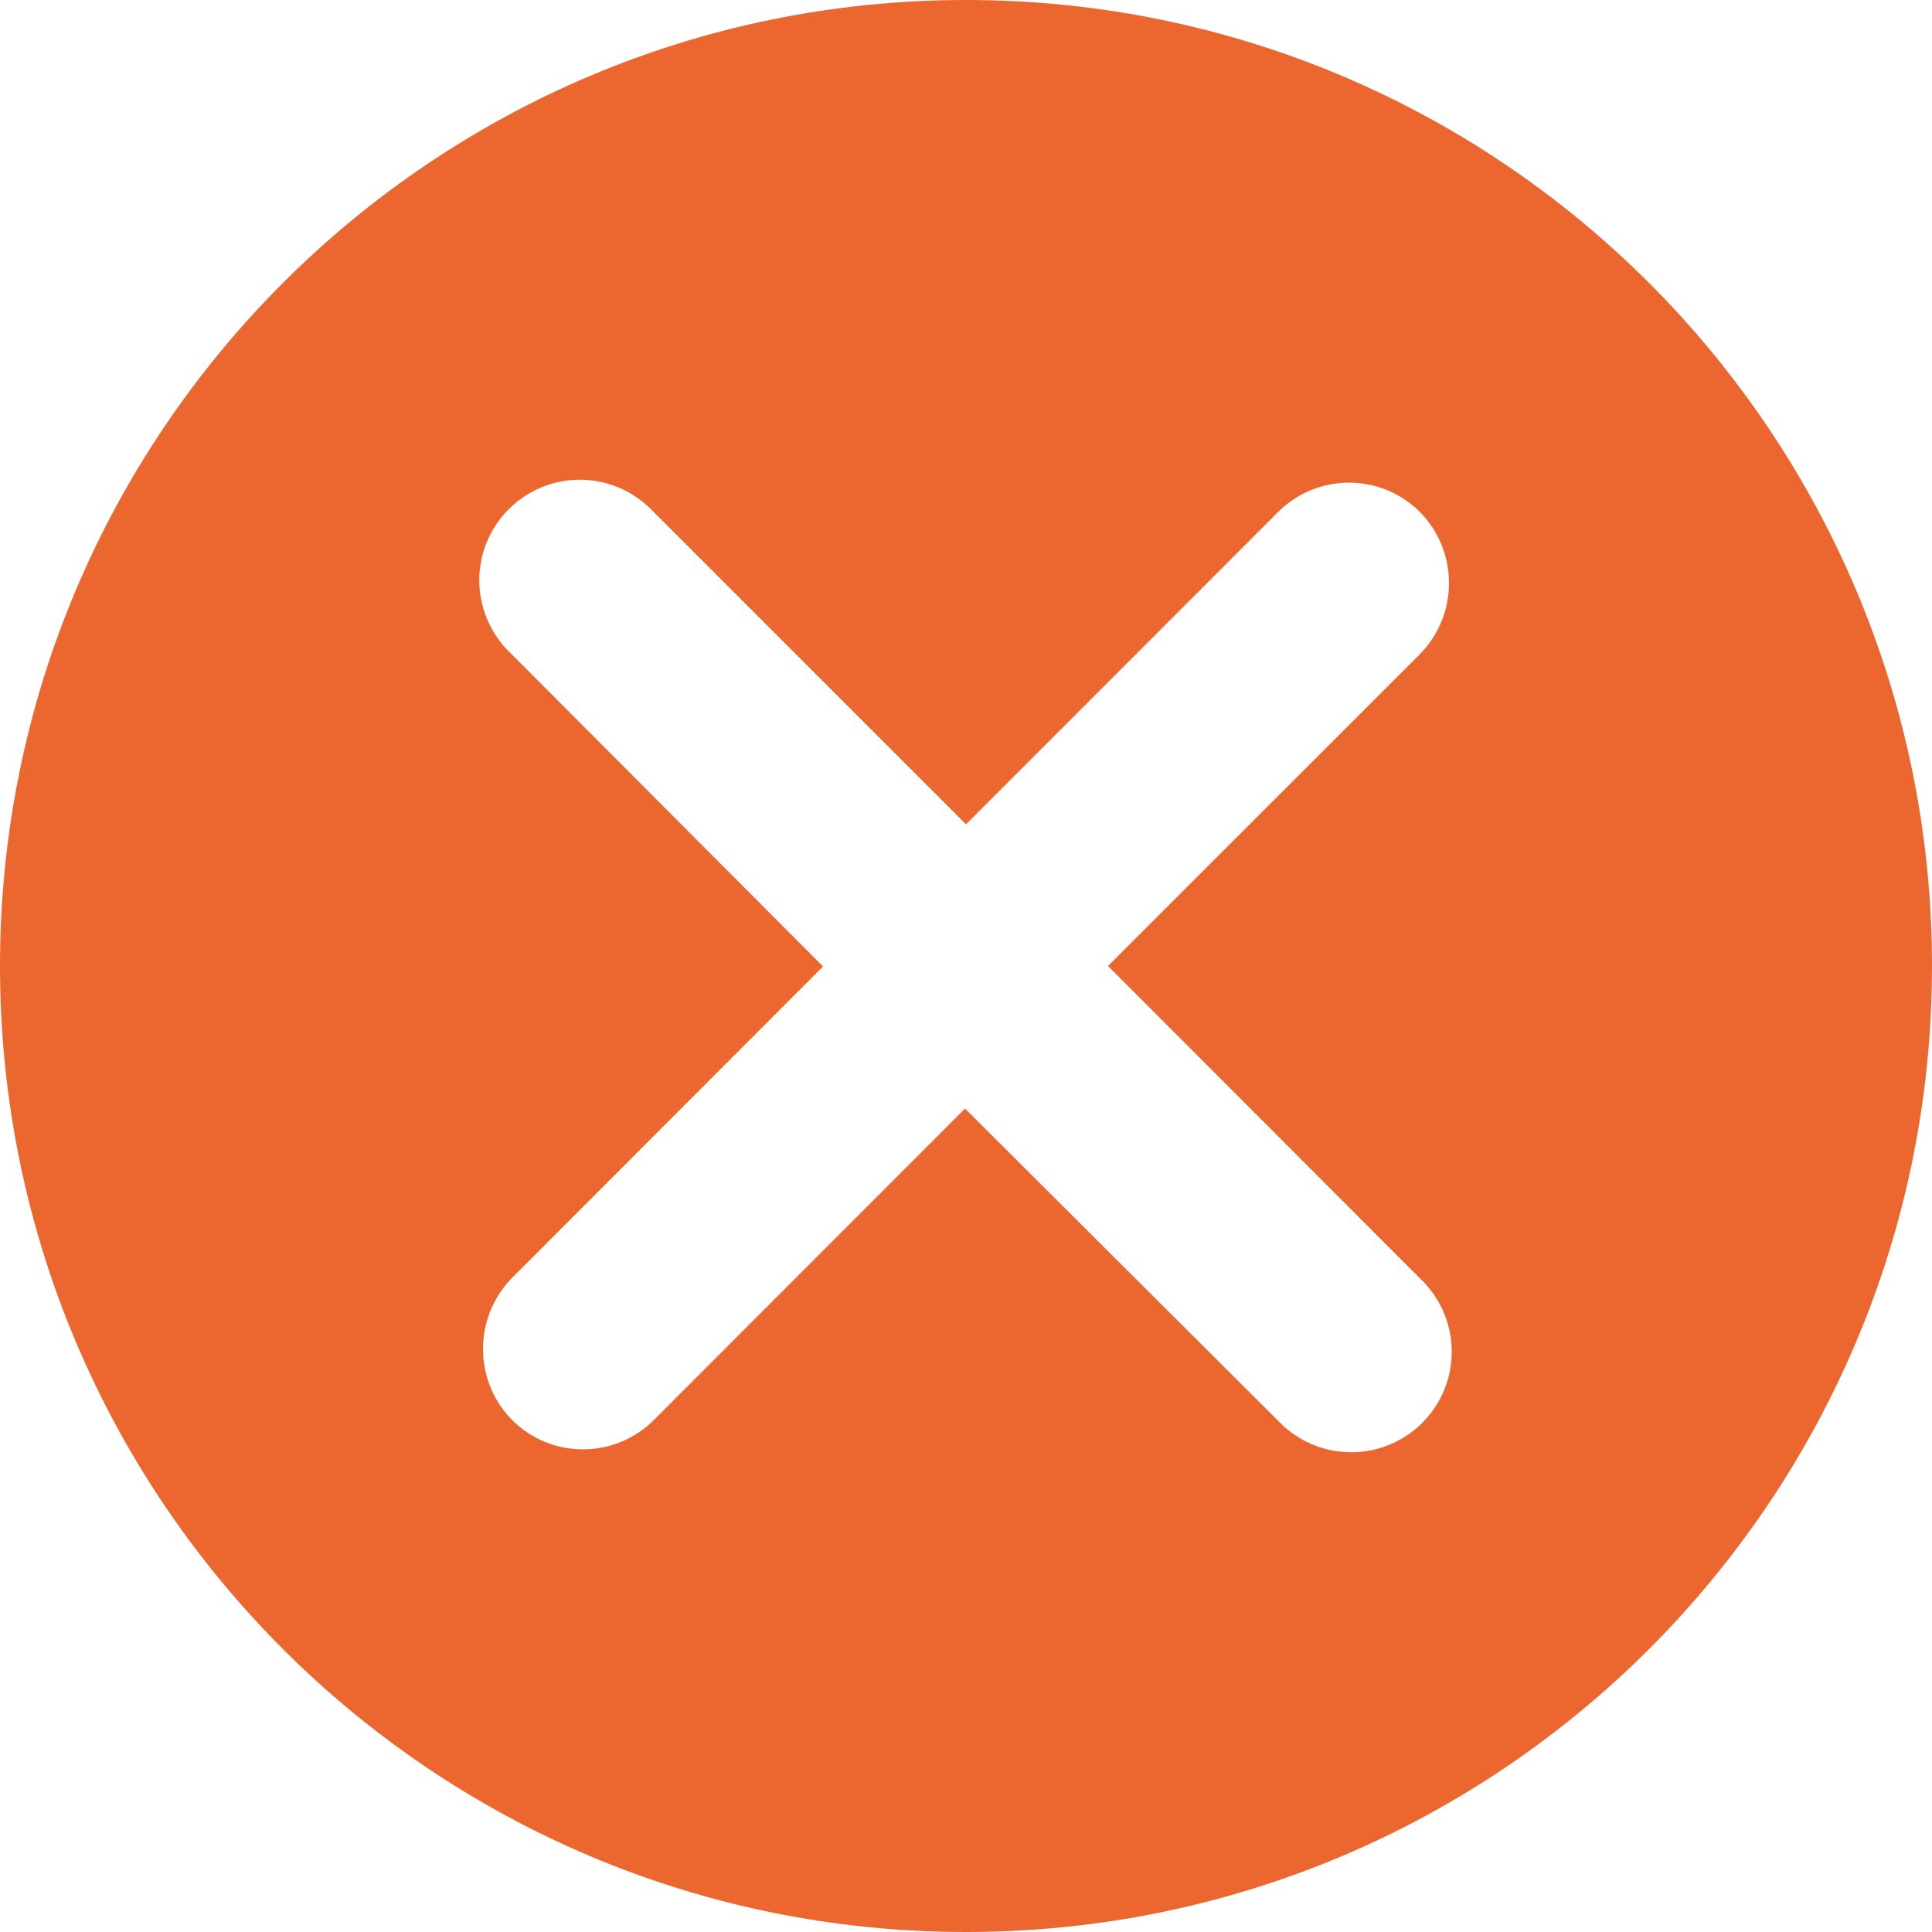
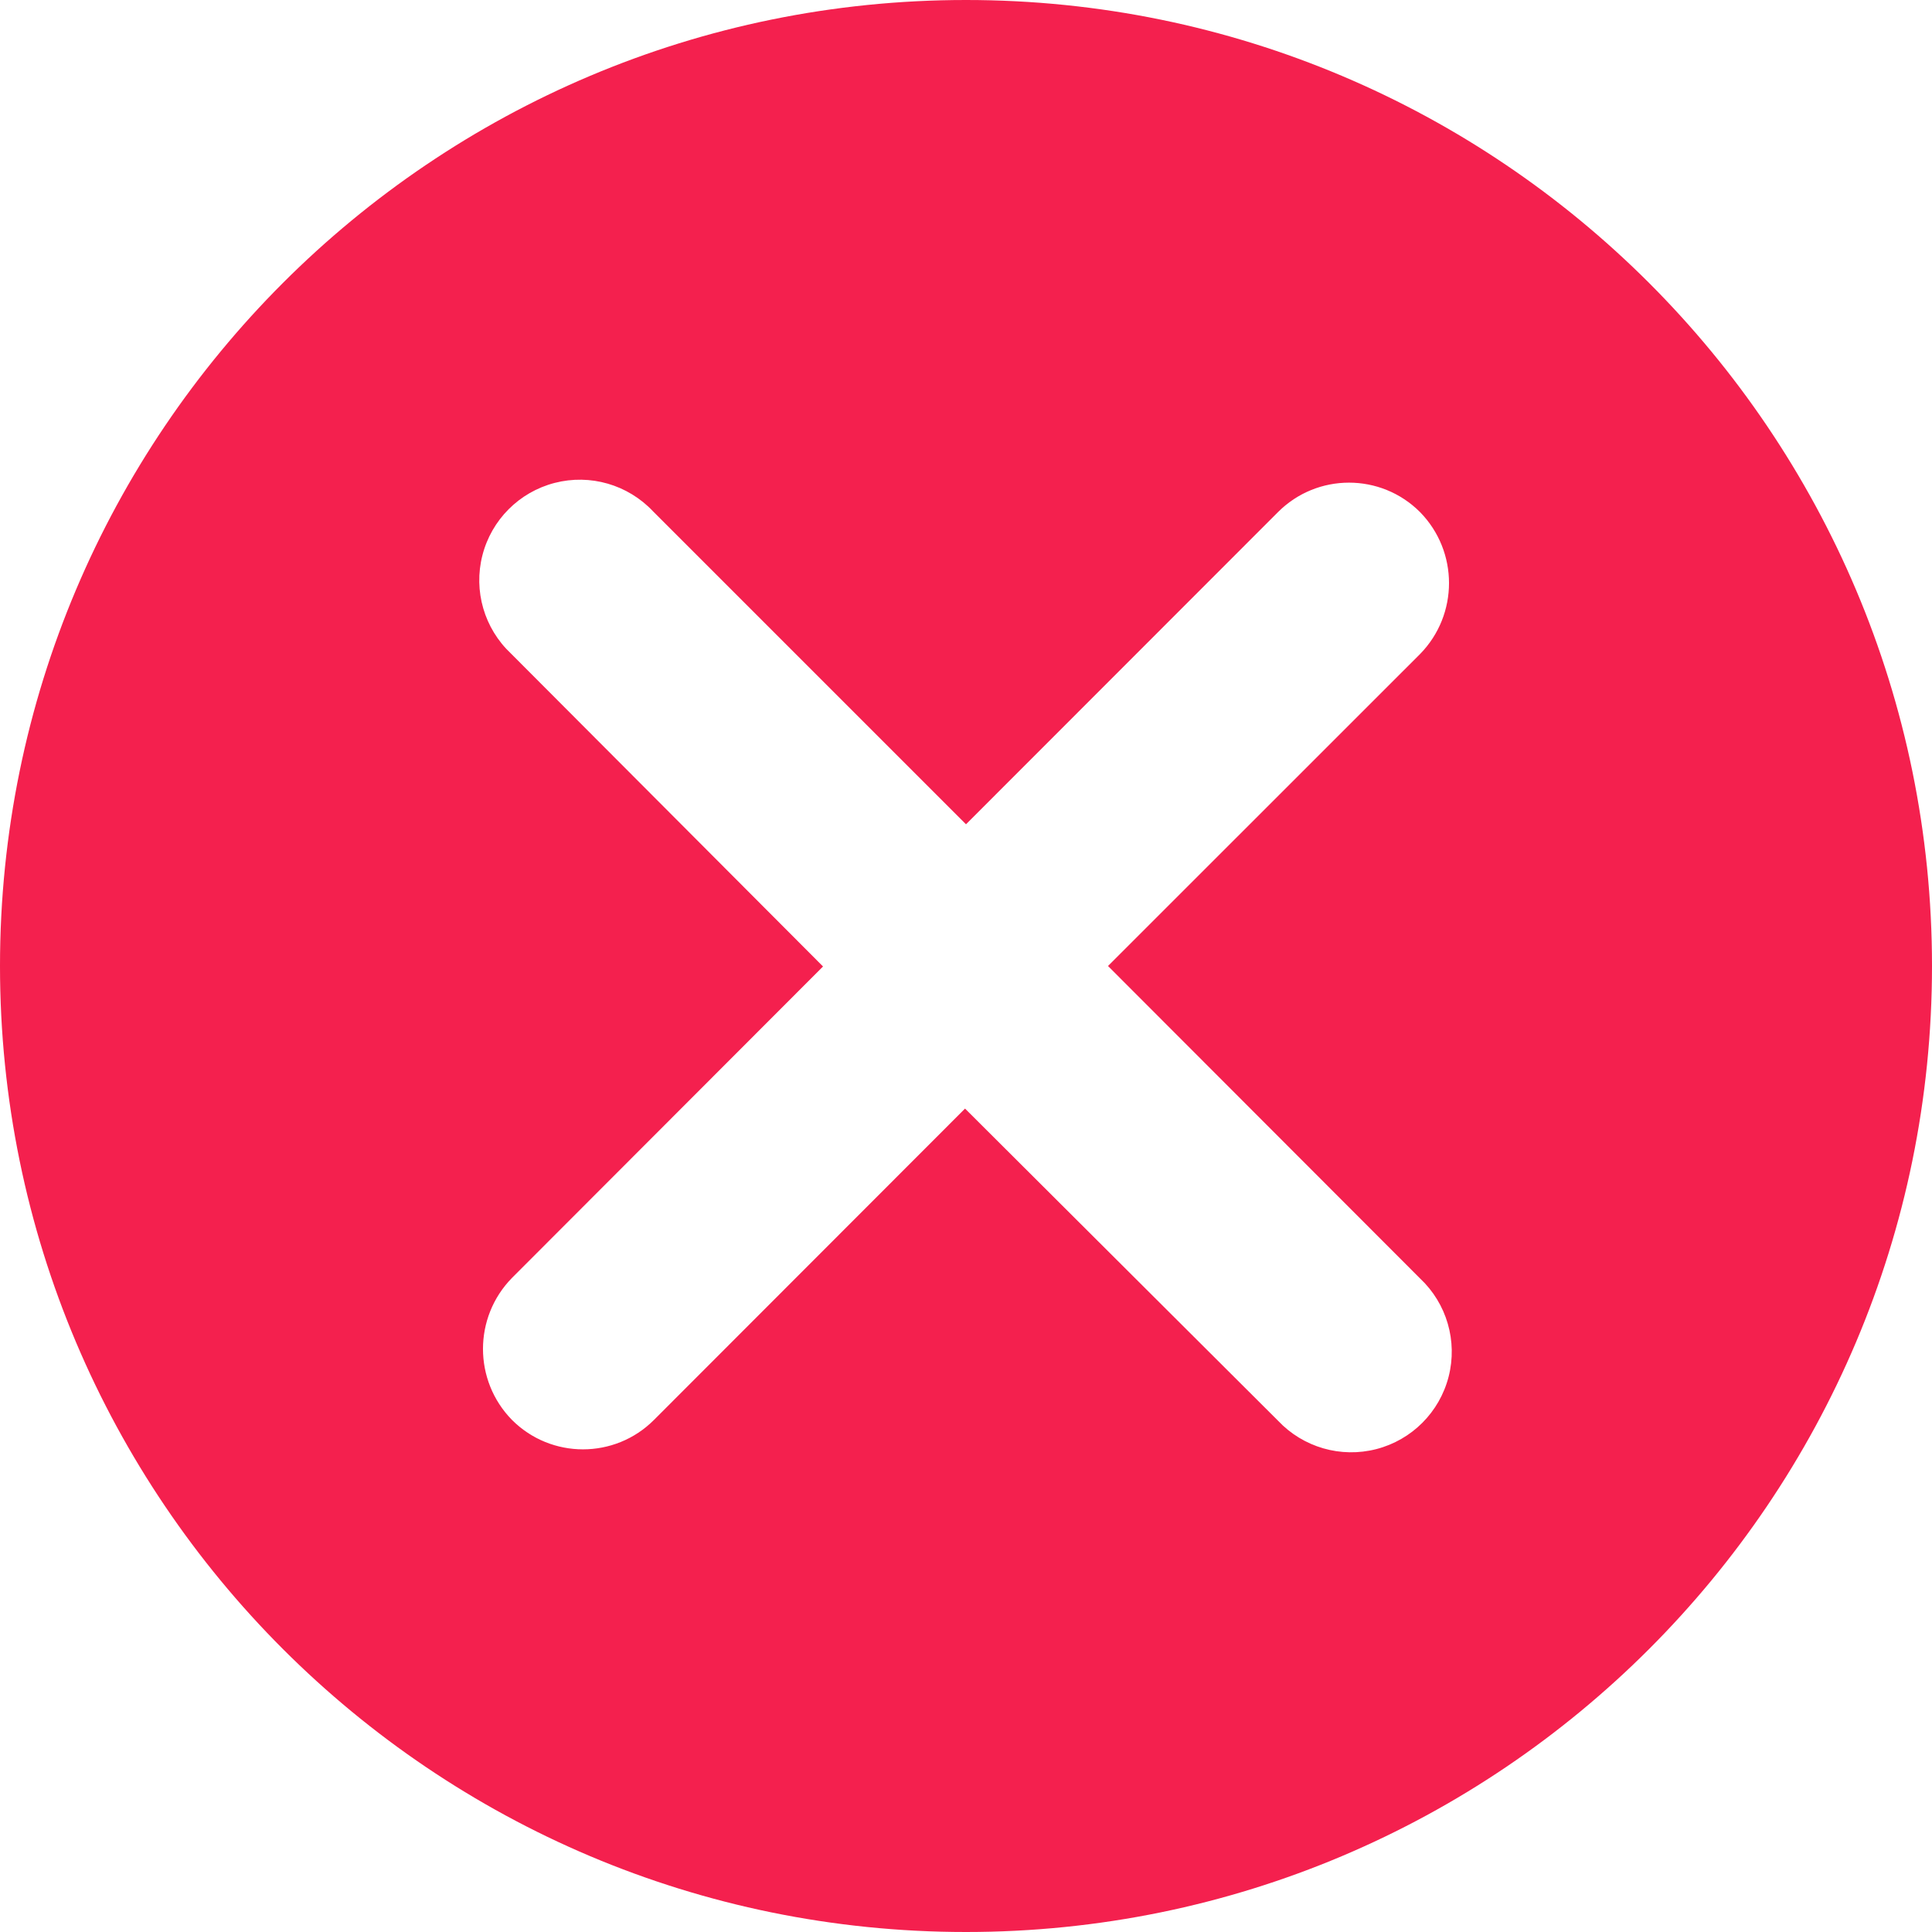
<svg xmlns="http://www.w3.org/2000/svg" height="20" viewBox="0 0 20 20" width="20">
-   <path d="m5462 386a10 10 0 1 1 10-10 10 10 0 0 1 -10 10zm4.7-13.229a1.05 1.05 0 0 0 0-1.47 1.039 1.039 0 0 0 -1.47 0l-3.23 3.232-3.24-3.24a1.041 1.041 0 1 0 -1.47 1.473l3.23 3.239-3.22 3.224a1.05 1.05 0 0 0 0 1.47 1.039 1.039 0 0 0 1.47 0l3.22-3.223 3.24 3.231a1.041 1.041 0 1 0 1.47-1.473l-3.23-3.234z" fill="#EC672F" fill-rule="evenodd" transform="translate(-5452 -366)" />
+   <path d="m5462 386a10 10 0 1 1 10-10 10 10 0 0 1 -10 10zm4.7-13.229a1.05 1.05 0 0 0 0-1.47 1.039 1.039 0 0 0 -1.47 0l-3.23 3.232-3.24-3.24a1.041 1.041 0 1 0 -1.47 1.473l3.23 3.239-3.22 3.224a1.05 1.05 0 0 0 0 1.47 1.039 1.039 0 0 0 1.47 0l3.22-3.223 3.24 3.231a1.041 1.041 0 1 0 1.47-1.473l-3.23-3.234z" fill="#F4204E" fill-rule="evenodd" transform="translate(-5452 -366)" />
</svg>
